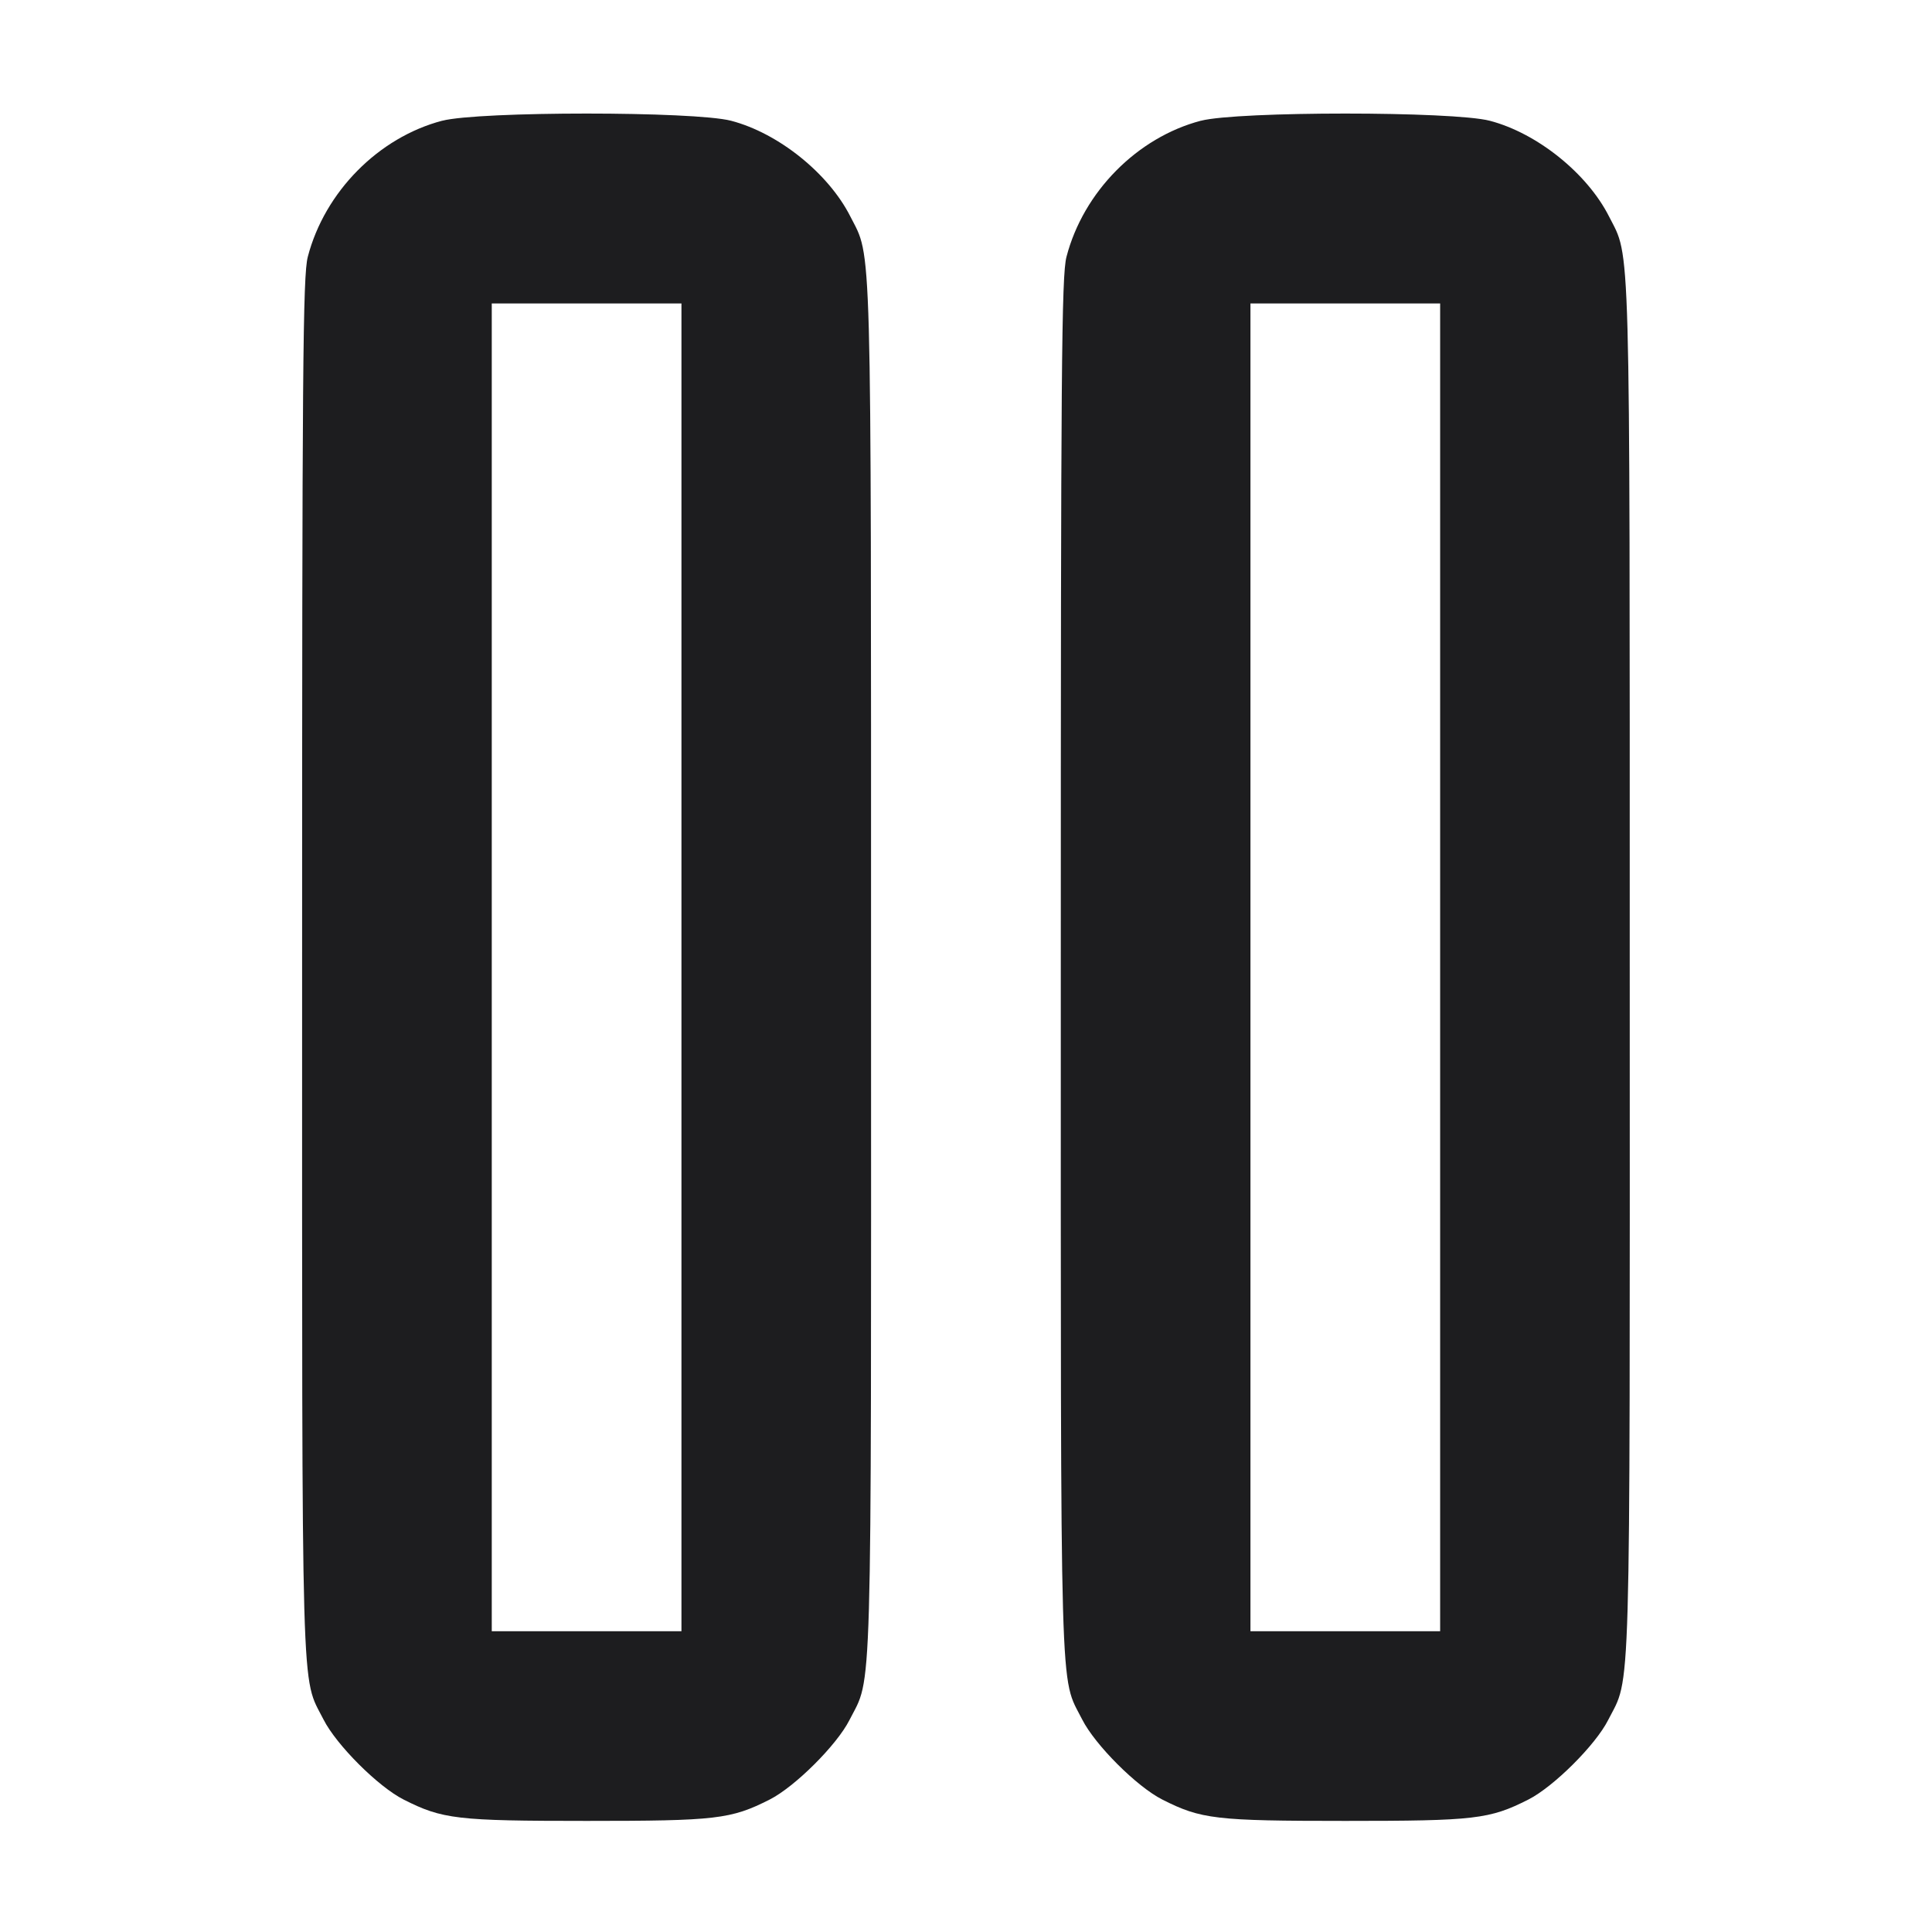
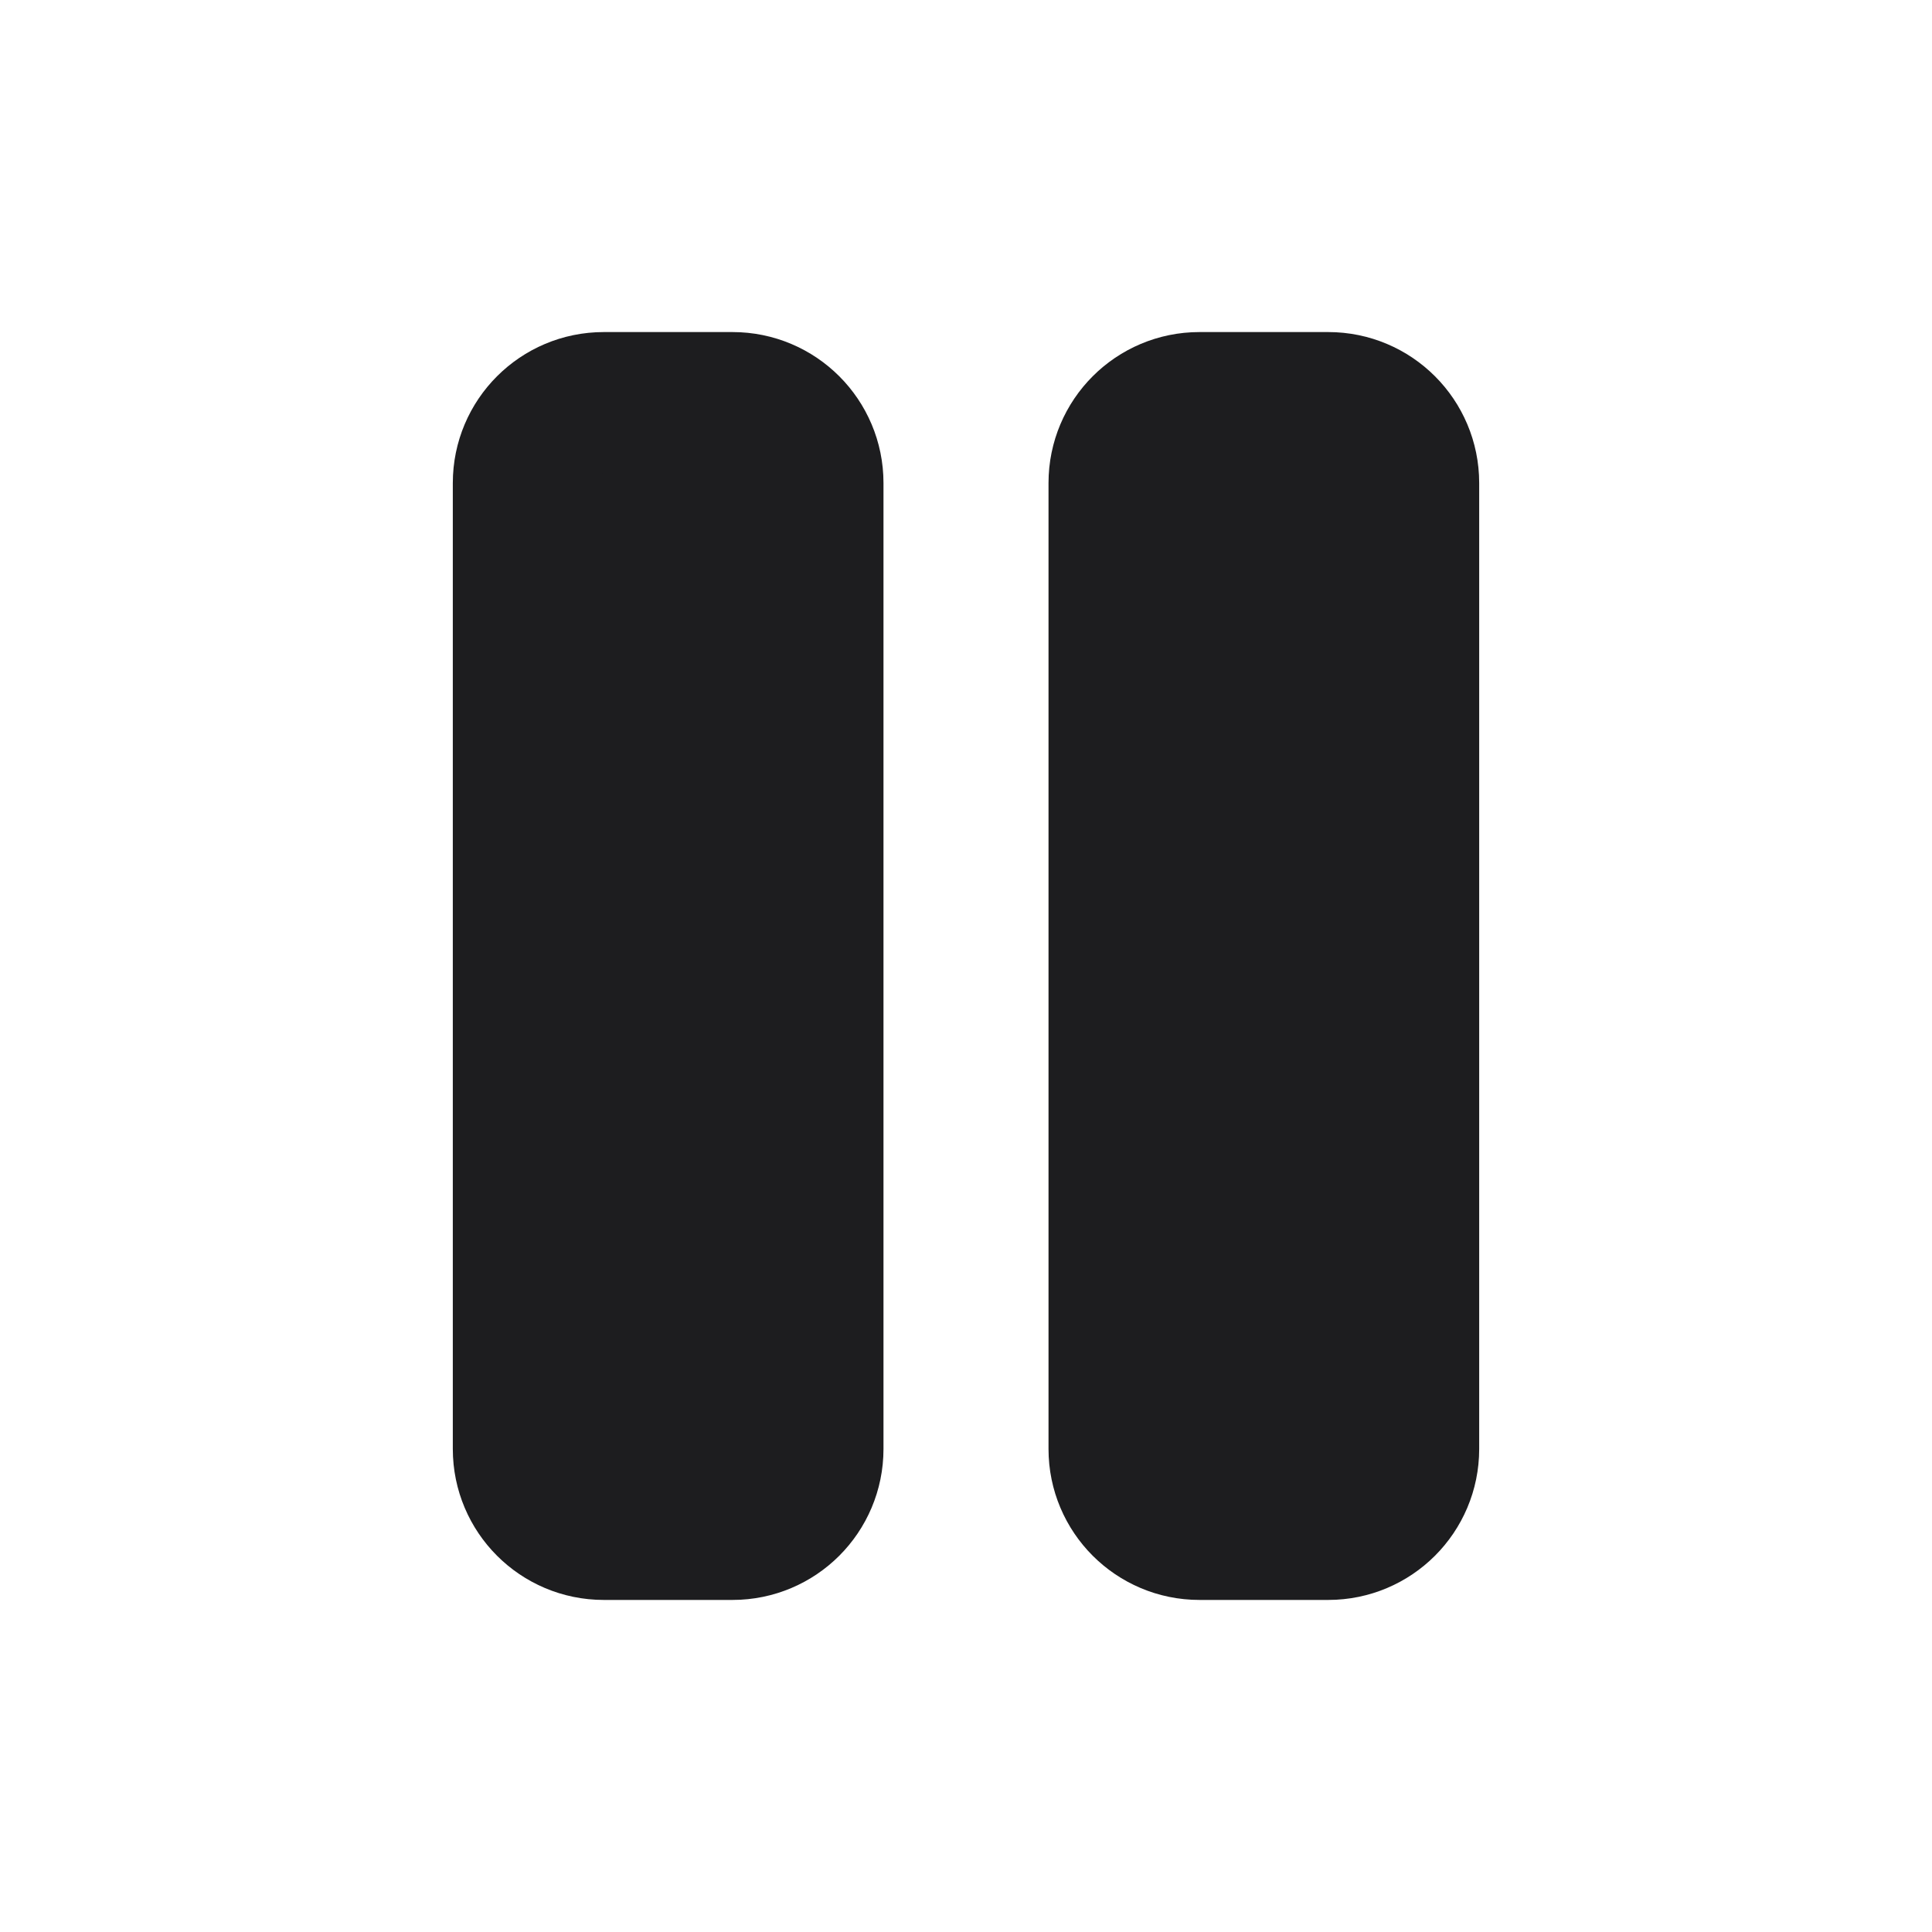
- <svg xmlns="http://www.w3.org/2000/svg" width="48" height="48" viewBox="1419.944 630.83 59.807 59.807" fill="#1d1d1f">
-   <path d="M1433.632,634.567c-1.97,0.517 -3.637,2.202 -4.16,4.213c-0.153,0.584 -0.176,3.473 -0.176,21.995c0,23.257 -0.038,21.901 0.661,23.281c0.399,0.79 1.691,2.081 2.481,2.481c1.201,0.608 1.65,0.661 5.666,0.661c4.016,0 4.465,-0.053 5.666,-0.661c0.781,-0.396 2.079,-1.688 2.469,-2.46c0.713,-1.403 0.672,-0.023 0.669,-23.26c0,-23.069 0.029,-21.966 -0.64,-23.284c-0.675,-1.336 -2.228,-2.583 -3.693,-2.965c-1.142,-0.297 -7.8,-0.297 -8.942,0M1457.118,634.567c-1.97,0.517 -3.637,2.202 -4.16,4.213c-0.153,0.584 -0.176,3.473 -0.176,21.995c0,23.257 -0.038,21.901 0.661,23.281c0.399,0.79 1.691,2.081 2.481,2.481c1.201,0.608 1.65,0.661 5.666,0.661c4.016,0 4.465,-0.053 5.666,-0.661c0.781,-0.396 2.079,-1.688 2.469,-2.46c0.713,-1.403 0.672,-0.023 0.669,-23.26c0,-23.069 0.029,-21.966 -0.64,-23.284c-0.675,-1.336 -2.228,-2.583 -3.693,-2.965c-1.142,-0.297 -7.8,-0.297 -8.942,0M1441.039,660.775v20.551h-2.936h-2.936v-20.551v-20.551h2.936h2.936v20.551M1464.525,660.775v20.551h-2.936h-2.936v-20.551v-20.551h2.936h2.936v20.551" />
+ <svg xmlns="http://www.w3.org/2000/svg" width="48" height="48" viewBox="0 0 24 24" fill="none" stroke="#1d1d1f" stroke-width="1.75" stroke-linecap="round" stroke-linejoin="round">
+   <rect x="6.5" y="5" width="3.6" height="14" rx="1" fill="#1d1d1f" />
+   <rect x="13.9" y="5" width="3.6" height="14" rx="1" fill="#1d1d1f" />
</svg>
